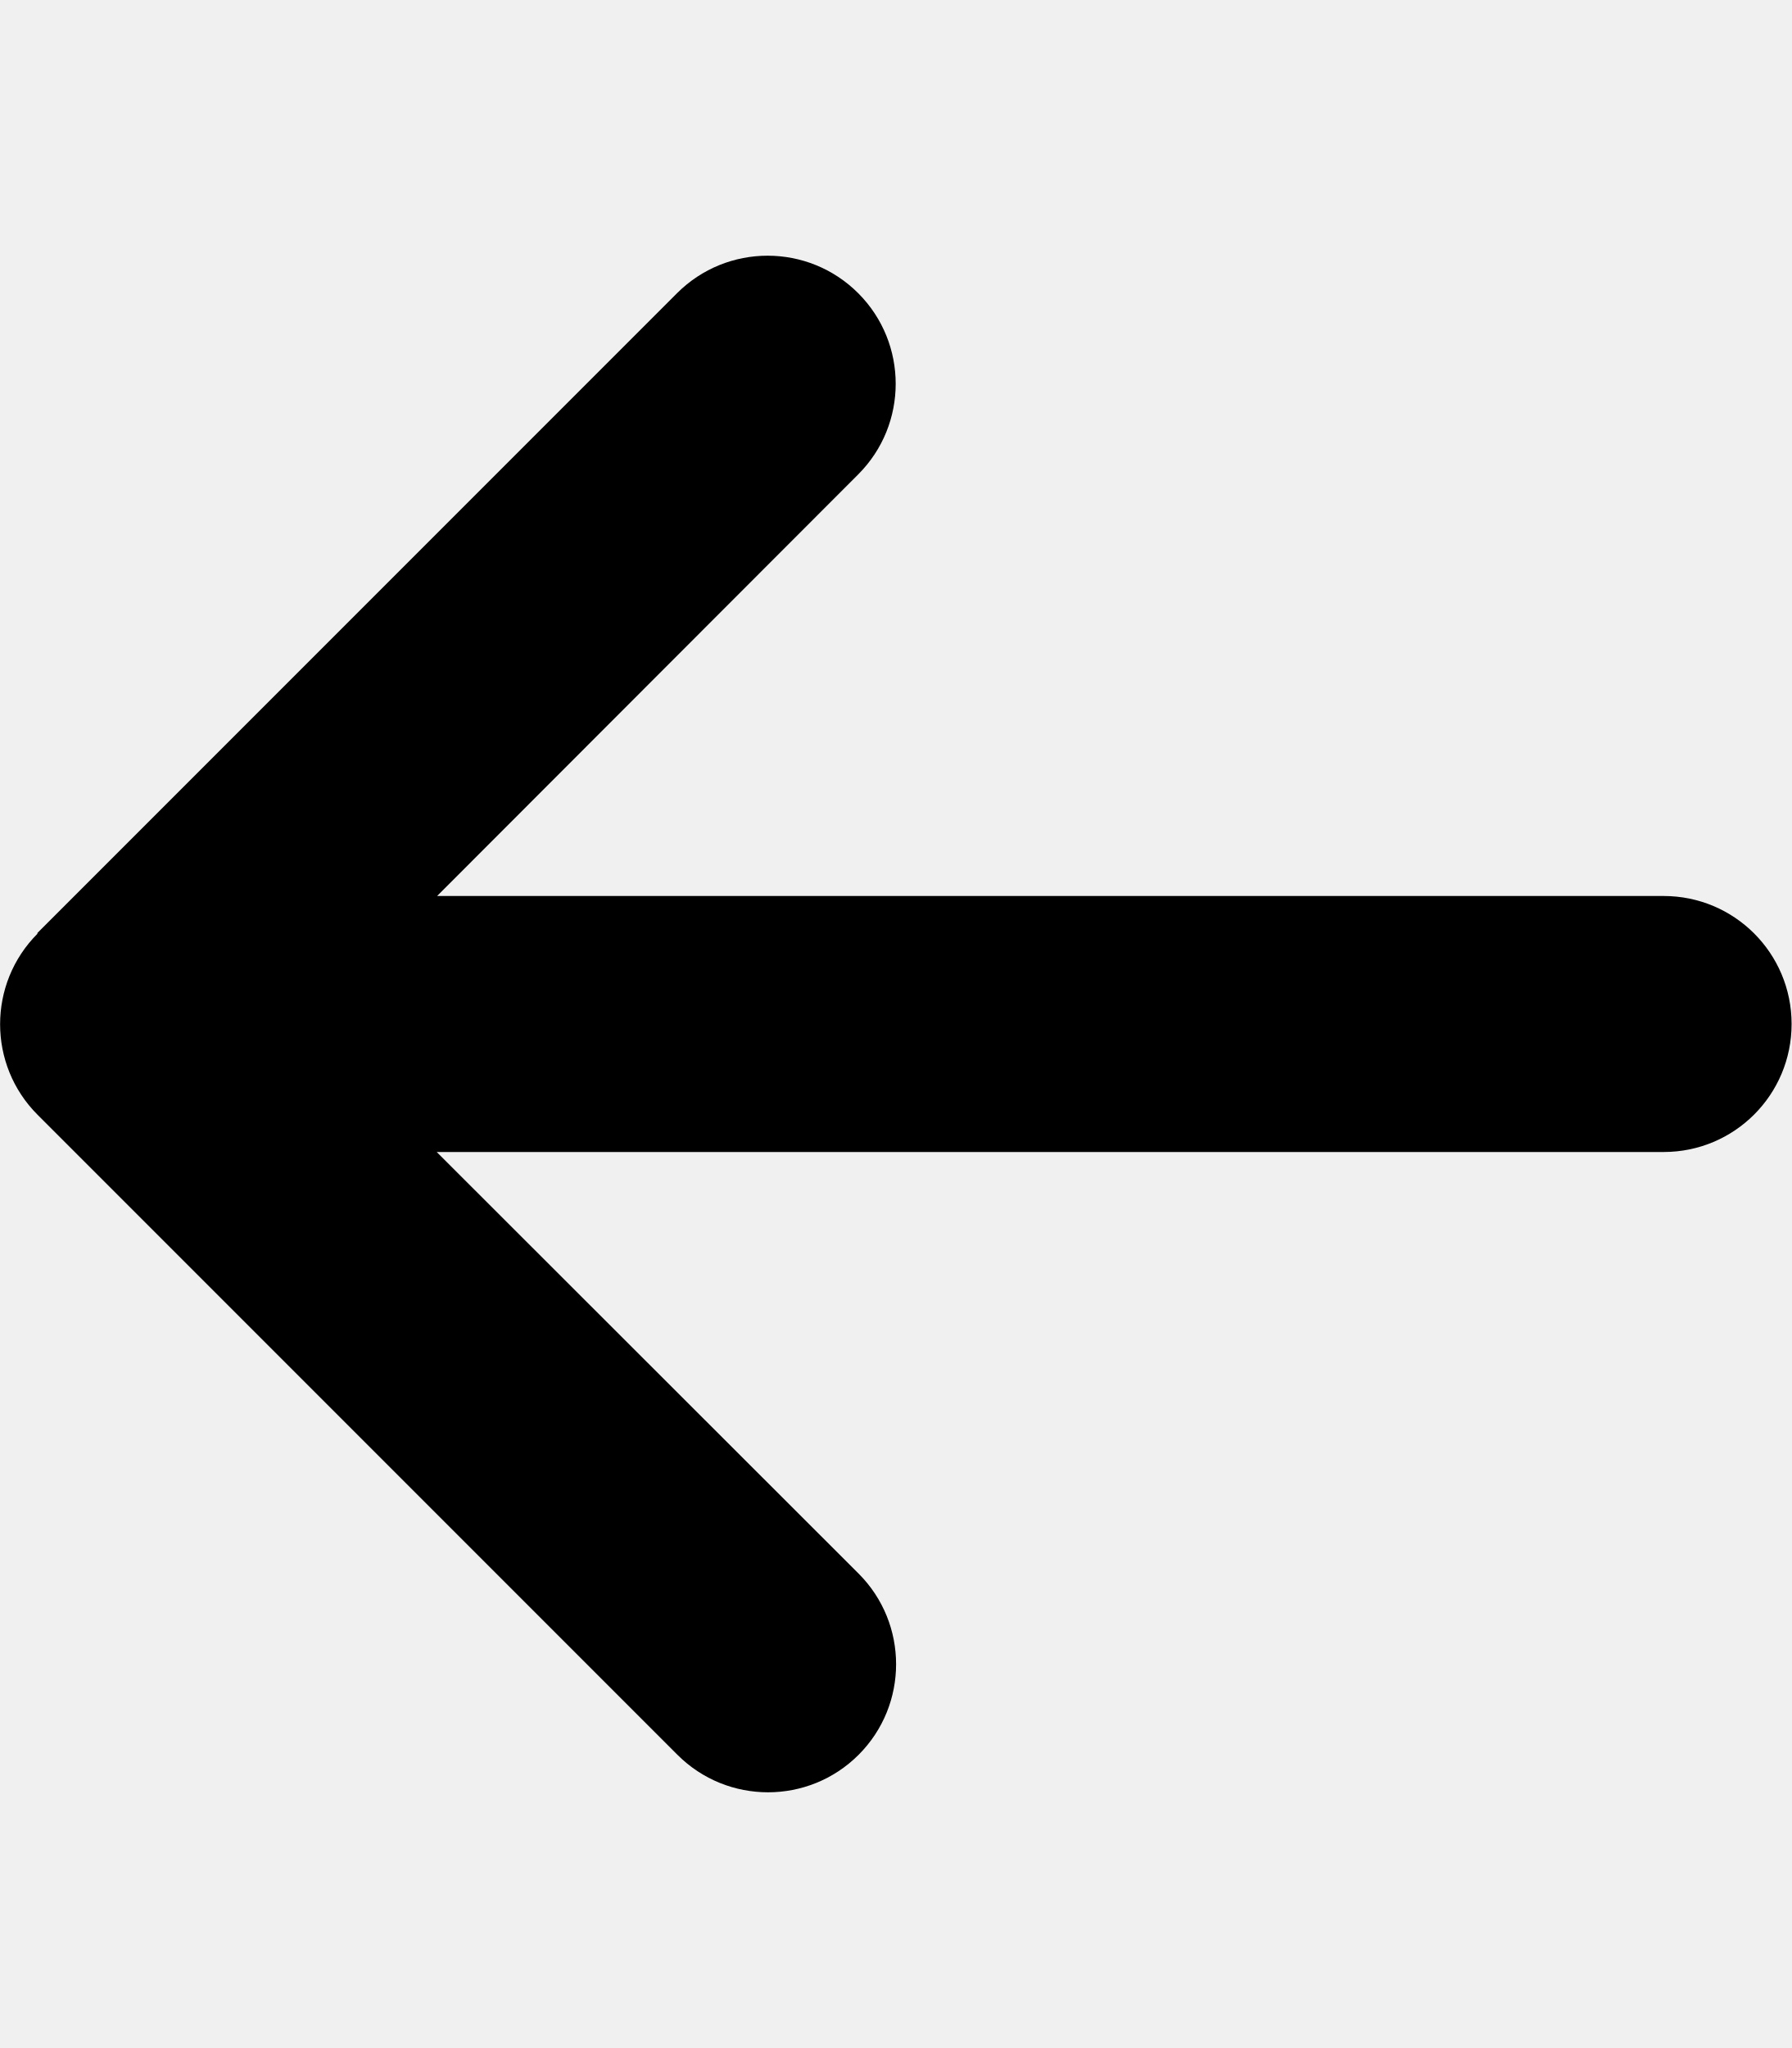
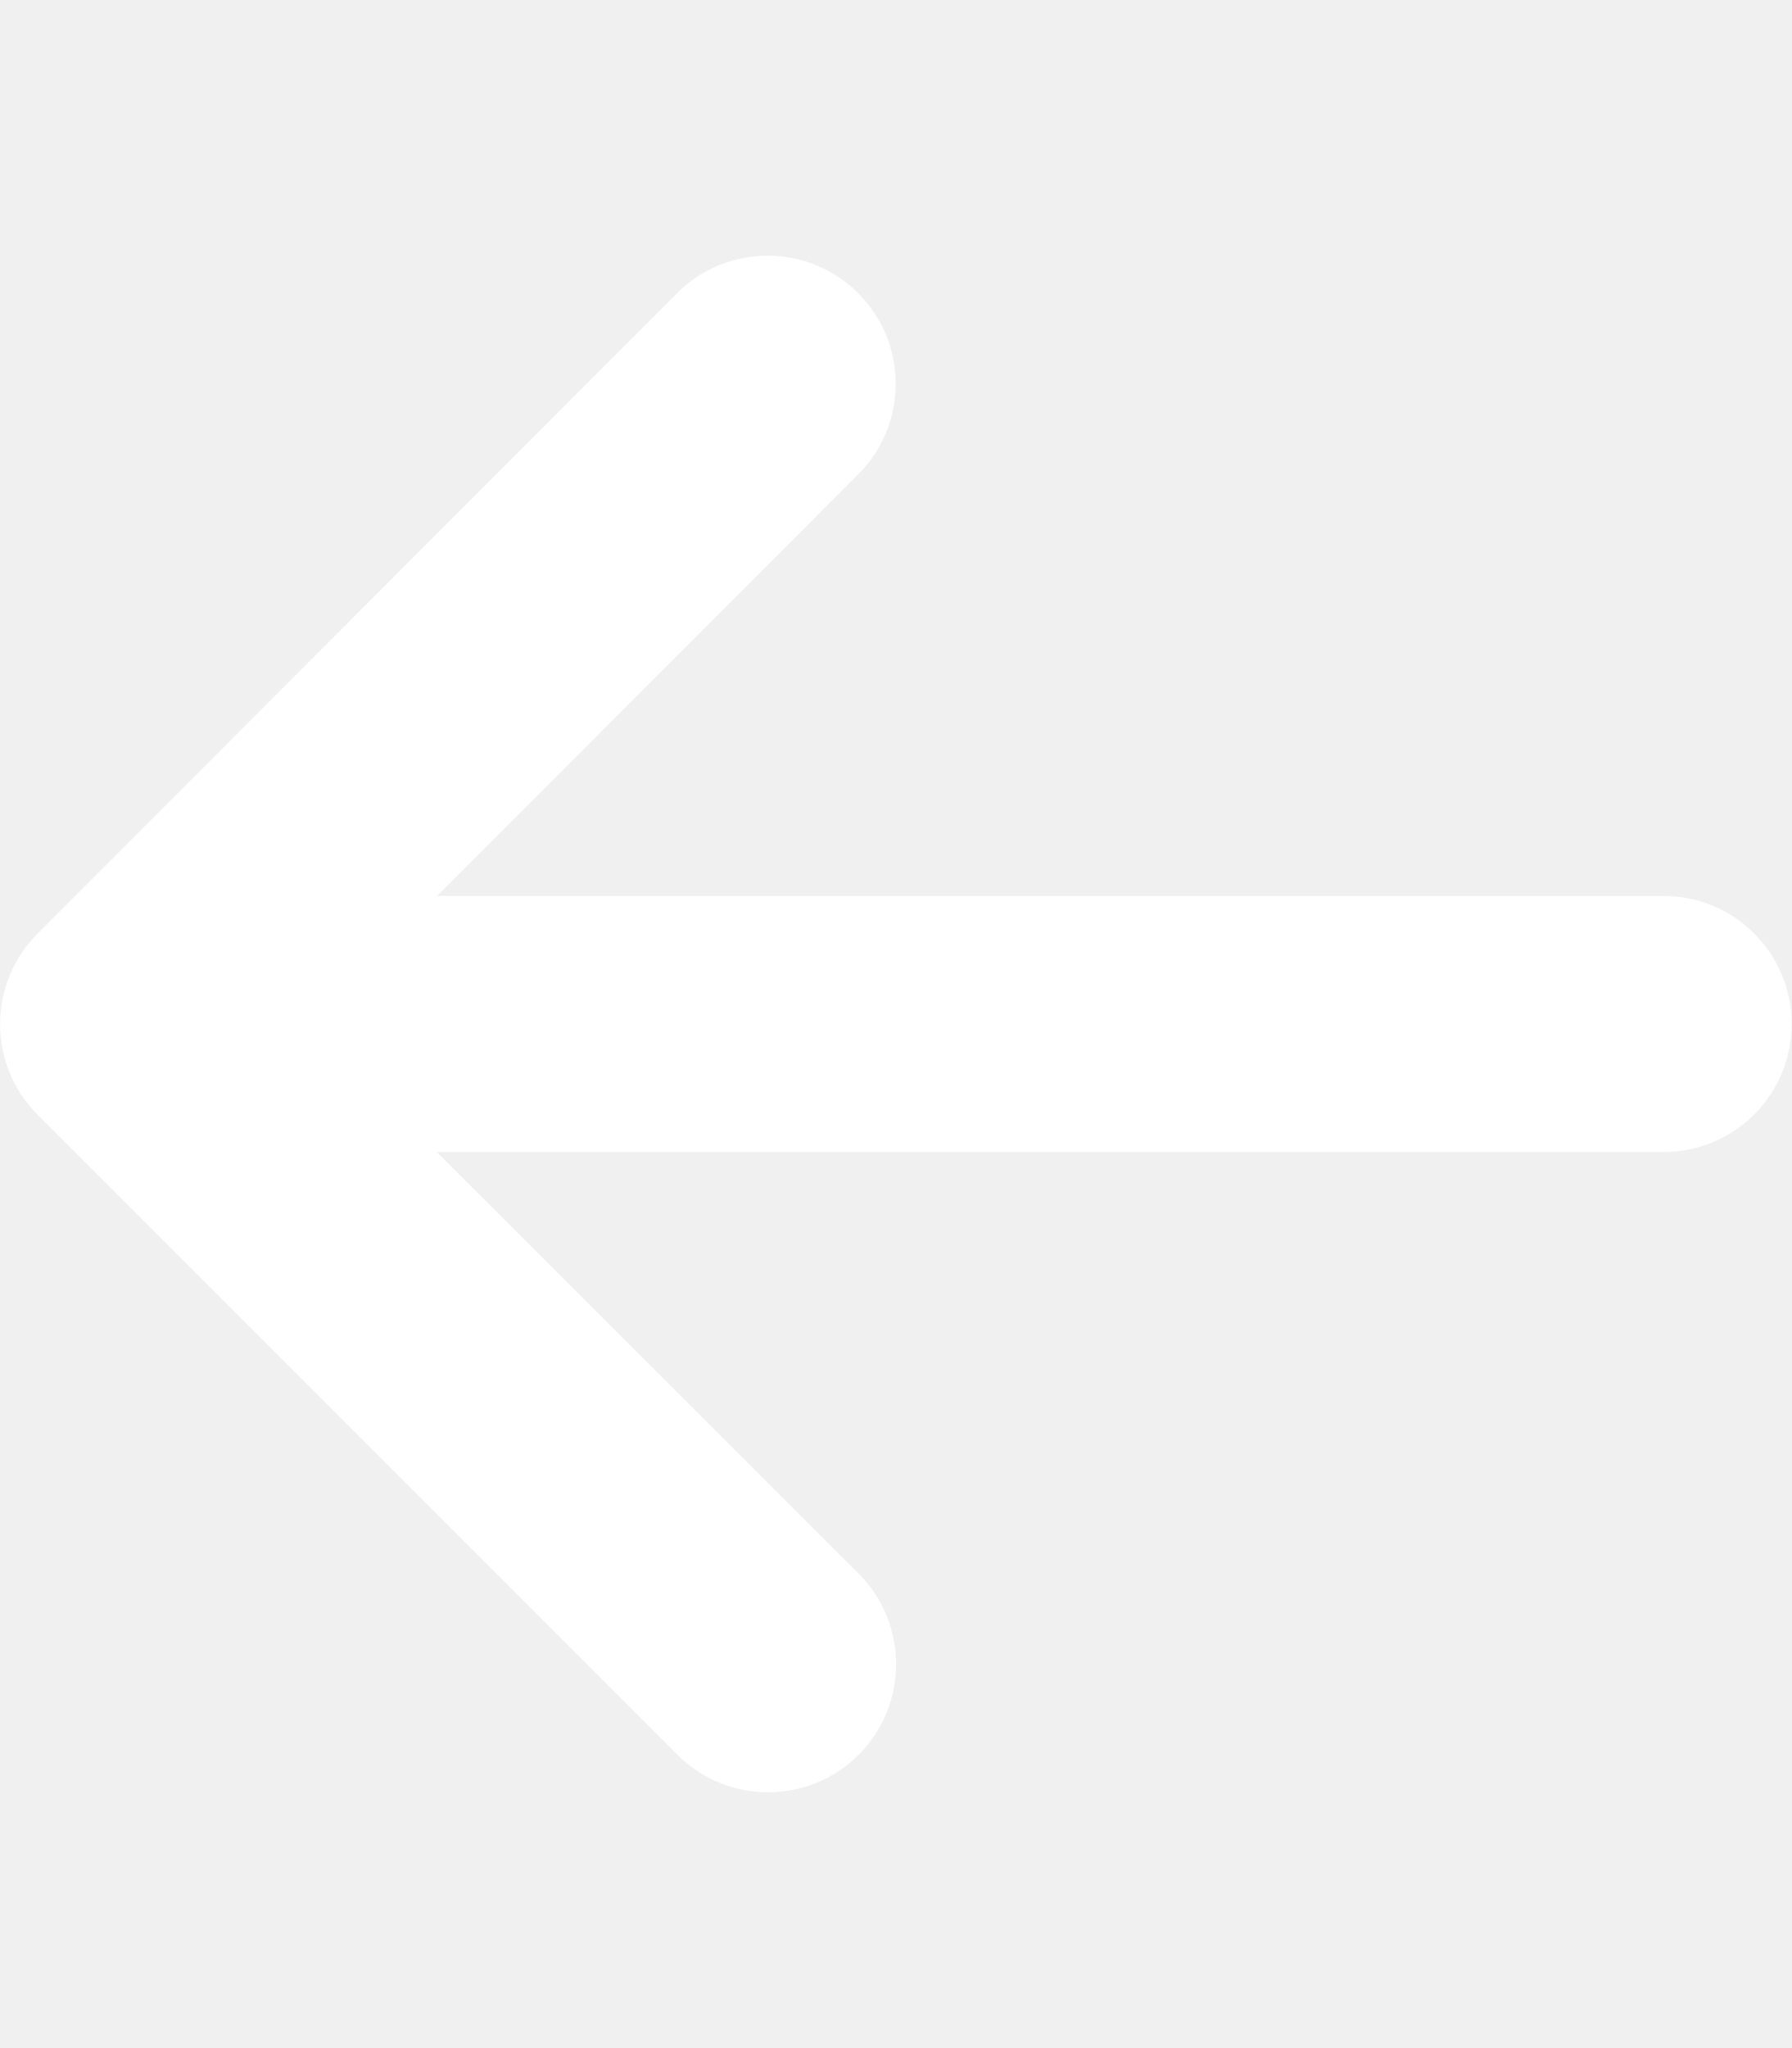
- <svg xmlns="http://www.w3.org/2000/svg" viewBox="0 0 448 512">
-   <path d="M9.4 233.4c-12.5 12.5-12.5 32.8 0 45.3l160 160c12.5 12.5 32.8 12.5 45.3 0s12.5-32.8 0-45.3L109.2 288 416 288c17.7 0 32-14.3 32-32s-14.3-32-32-32l-306.7 0L214.6 118.6c12.5-12.5 12.5-32.8 0-45.3s-32.8-12.5-45.3 0l-160 160z" />
+ <svg xmlns="http://www.w3.org/2000/svg" version="1.1" id="Layer_1" x="0px" y="0px" viewBox="0 0 448 512" style="enable-background:new 0 0 448 512;" xml:space="preserve">
+   <style type="text/css">
+ 	.st0{fill:#FFFFFF;}
+ </style>
+   <path class="st0" d="M9.4,233.4c-12.5,12.5-12.5,32.8,0,45.3l160,160c12.5,12.5,32.8,12.5,45.3,0s12.5-32.8,0-45.3L109.2,288H416  c17.7,0,32-14.3,32-32s-14.3-32-32-32H109.3l105.3-105.4c12.5-12.5,12.5-32.8,0-45.3s-32.8-12.5-45.3,0L9.4,233.4L9.4,233.4z" />
</svg>
